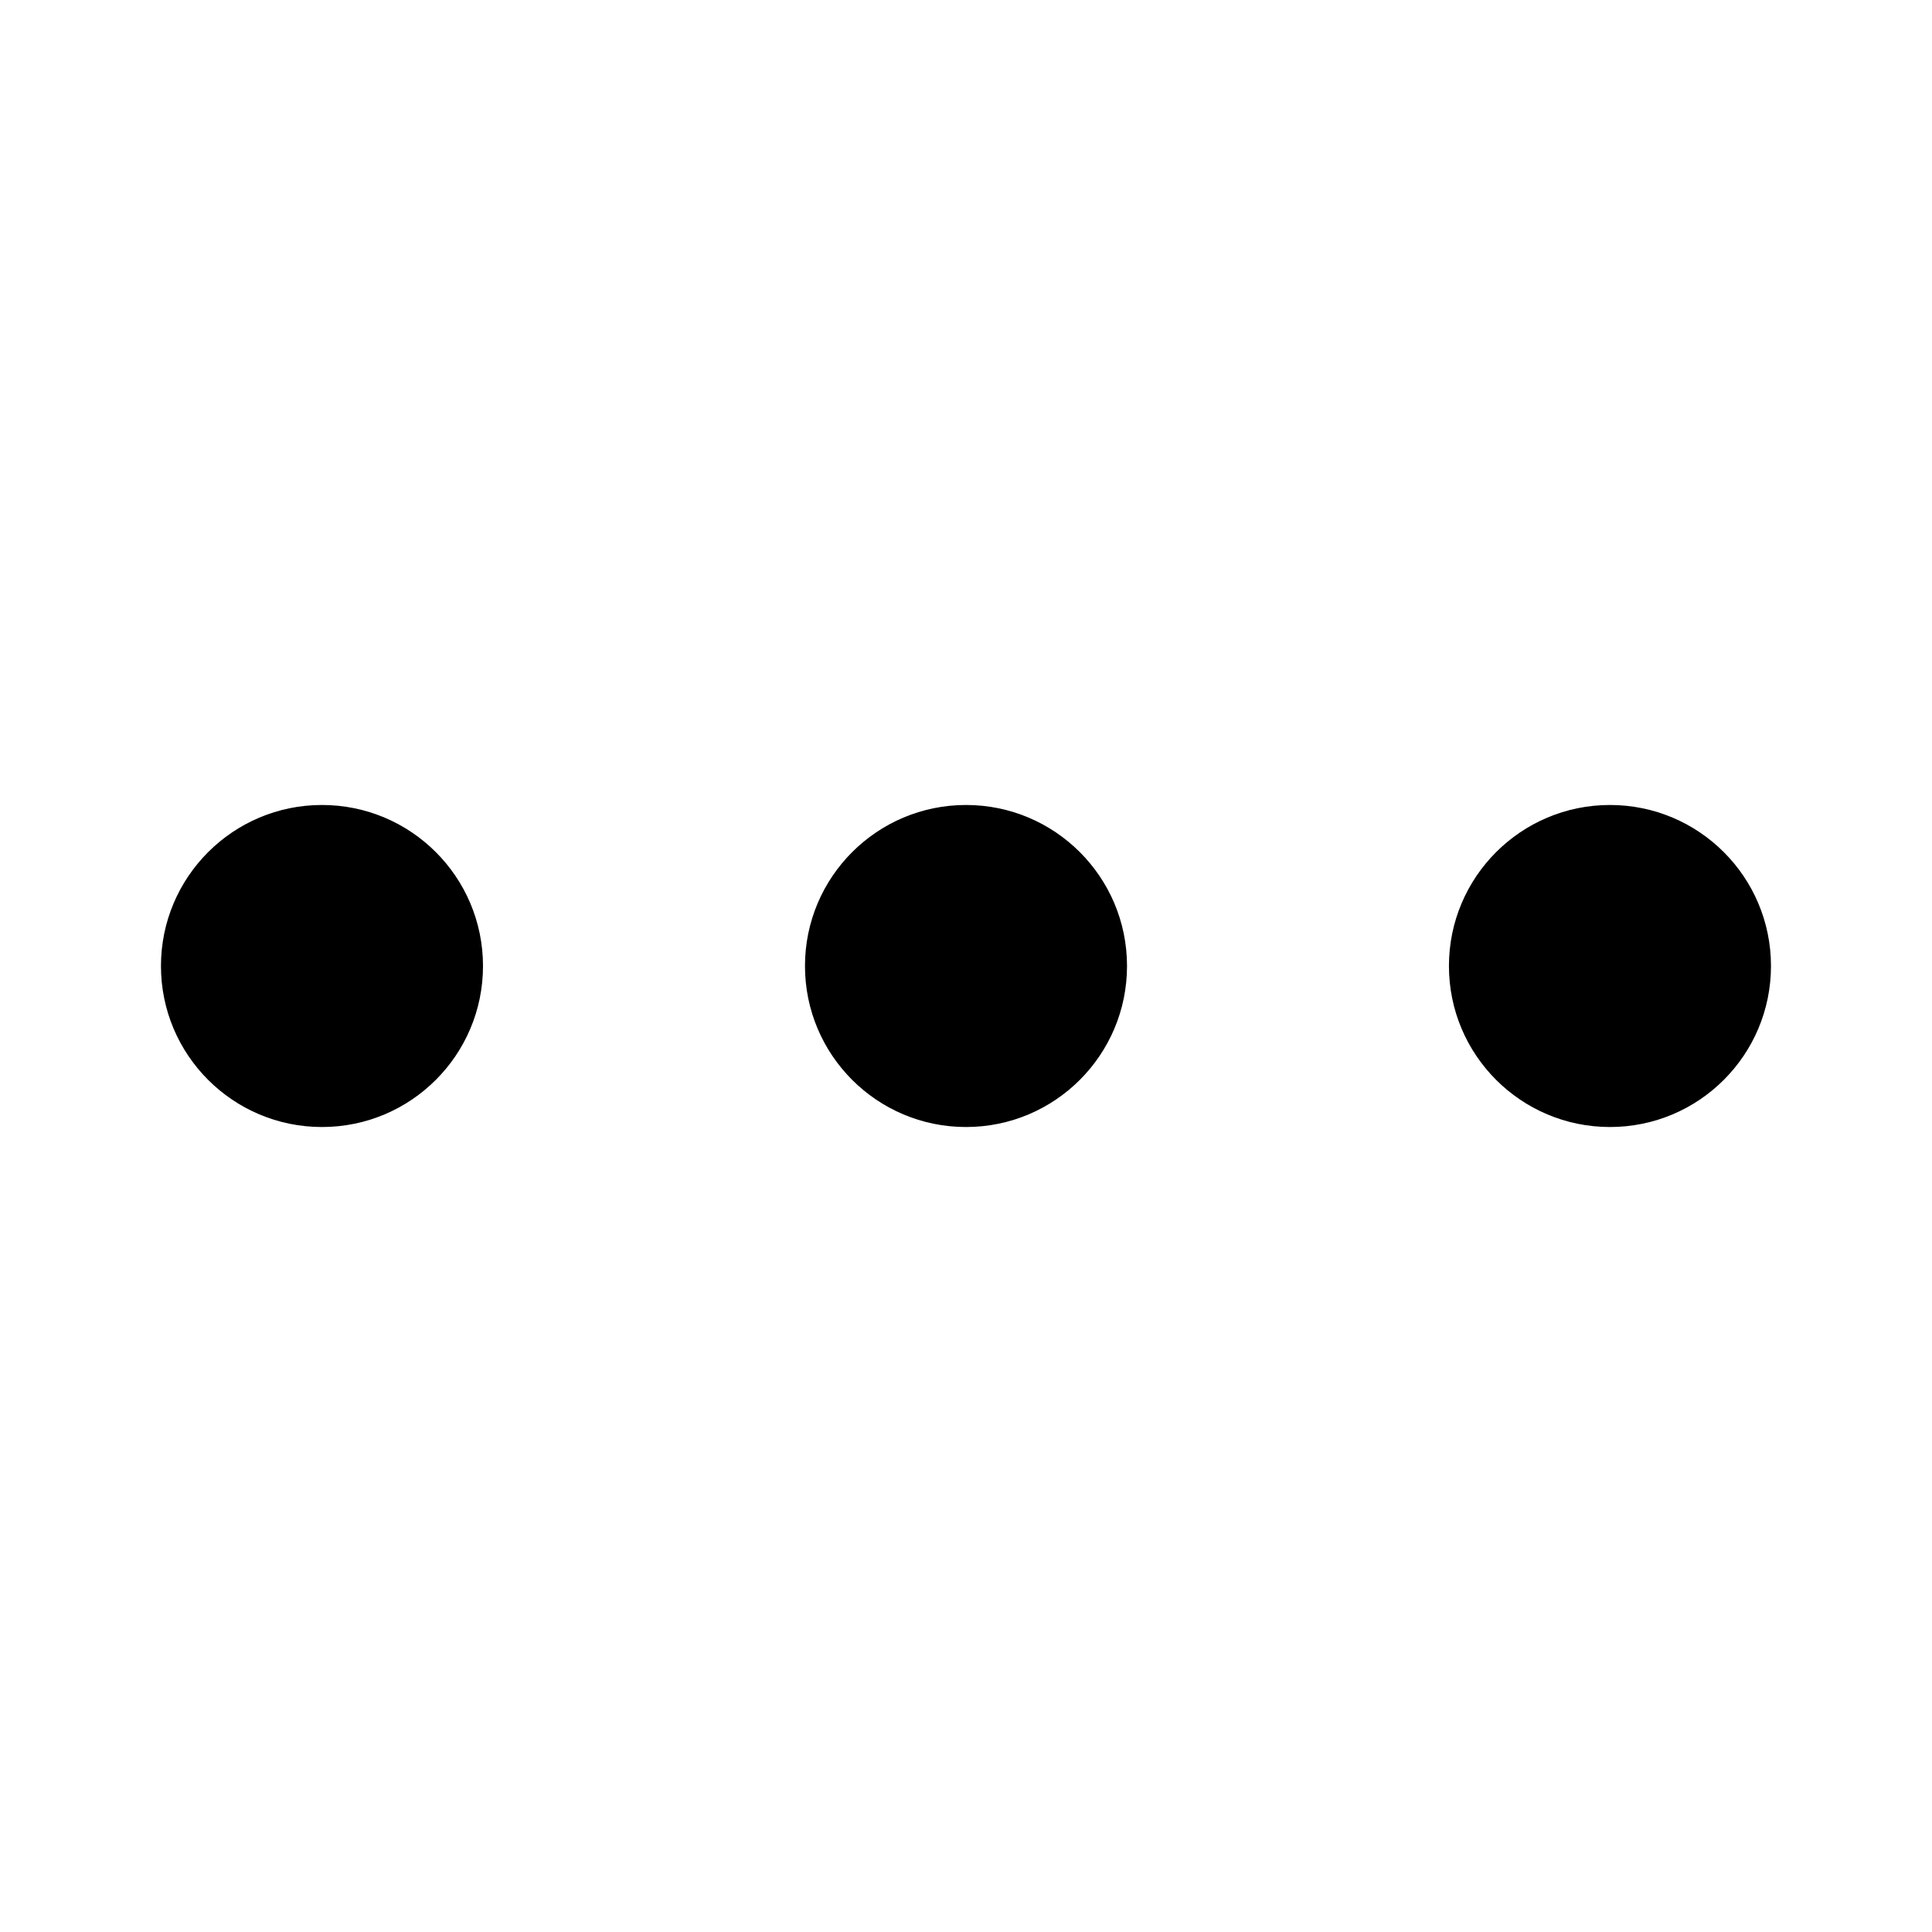
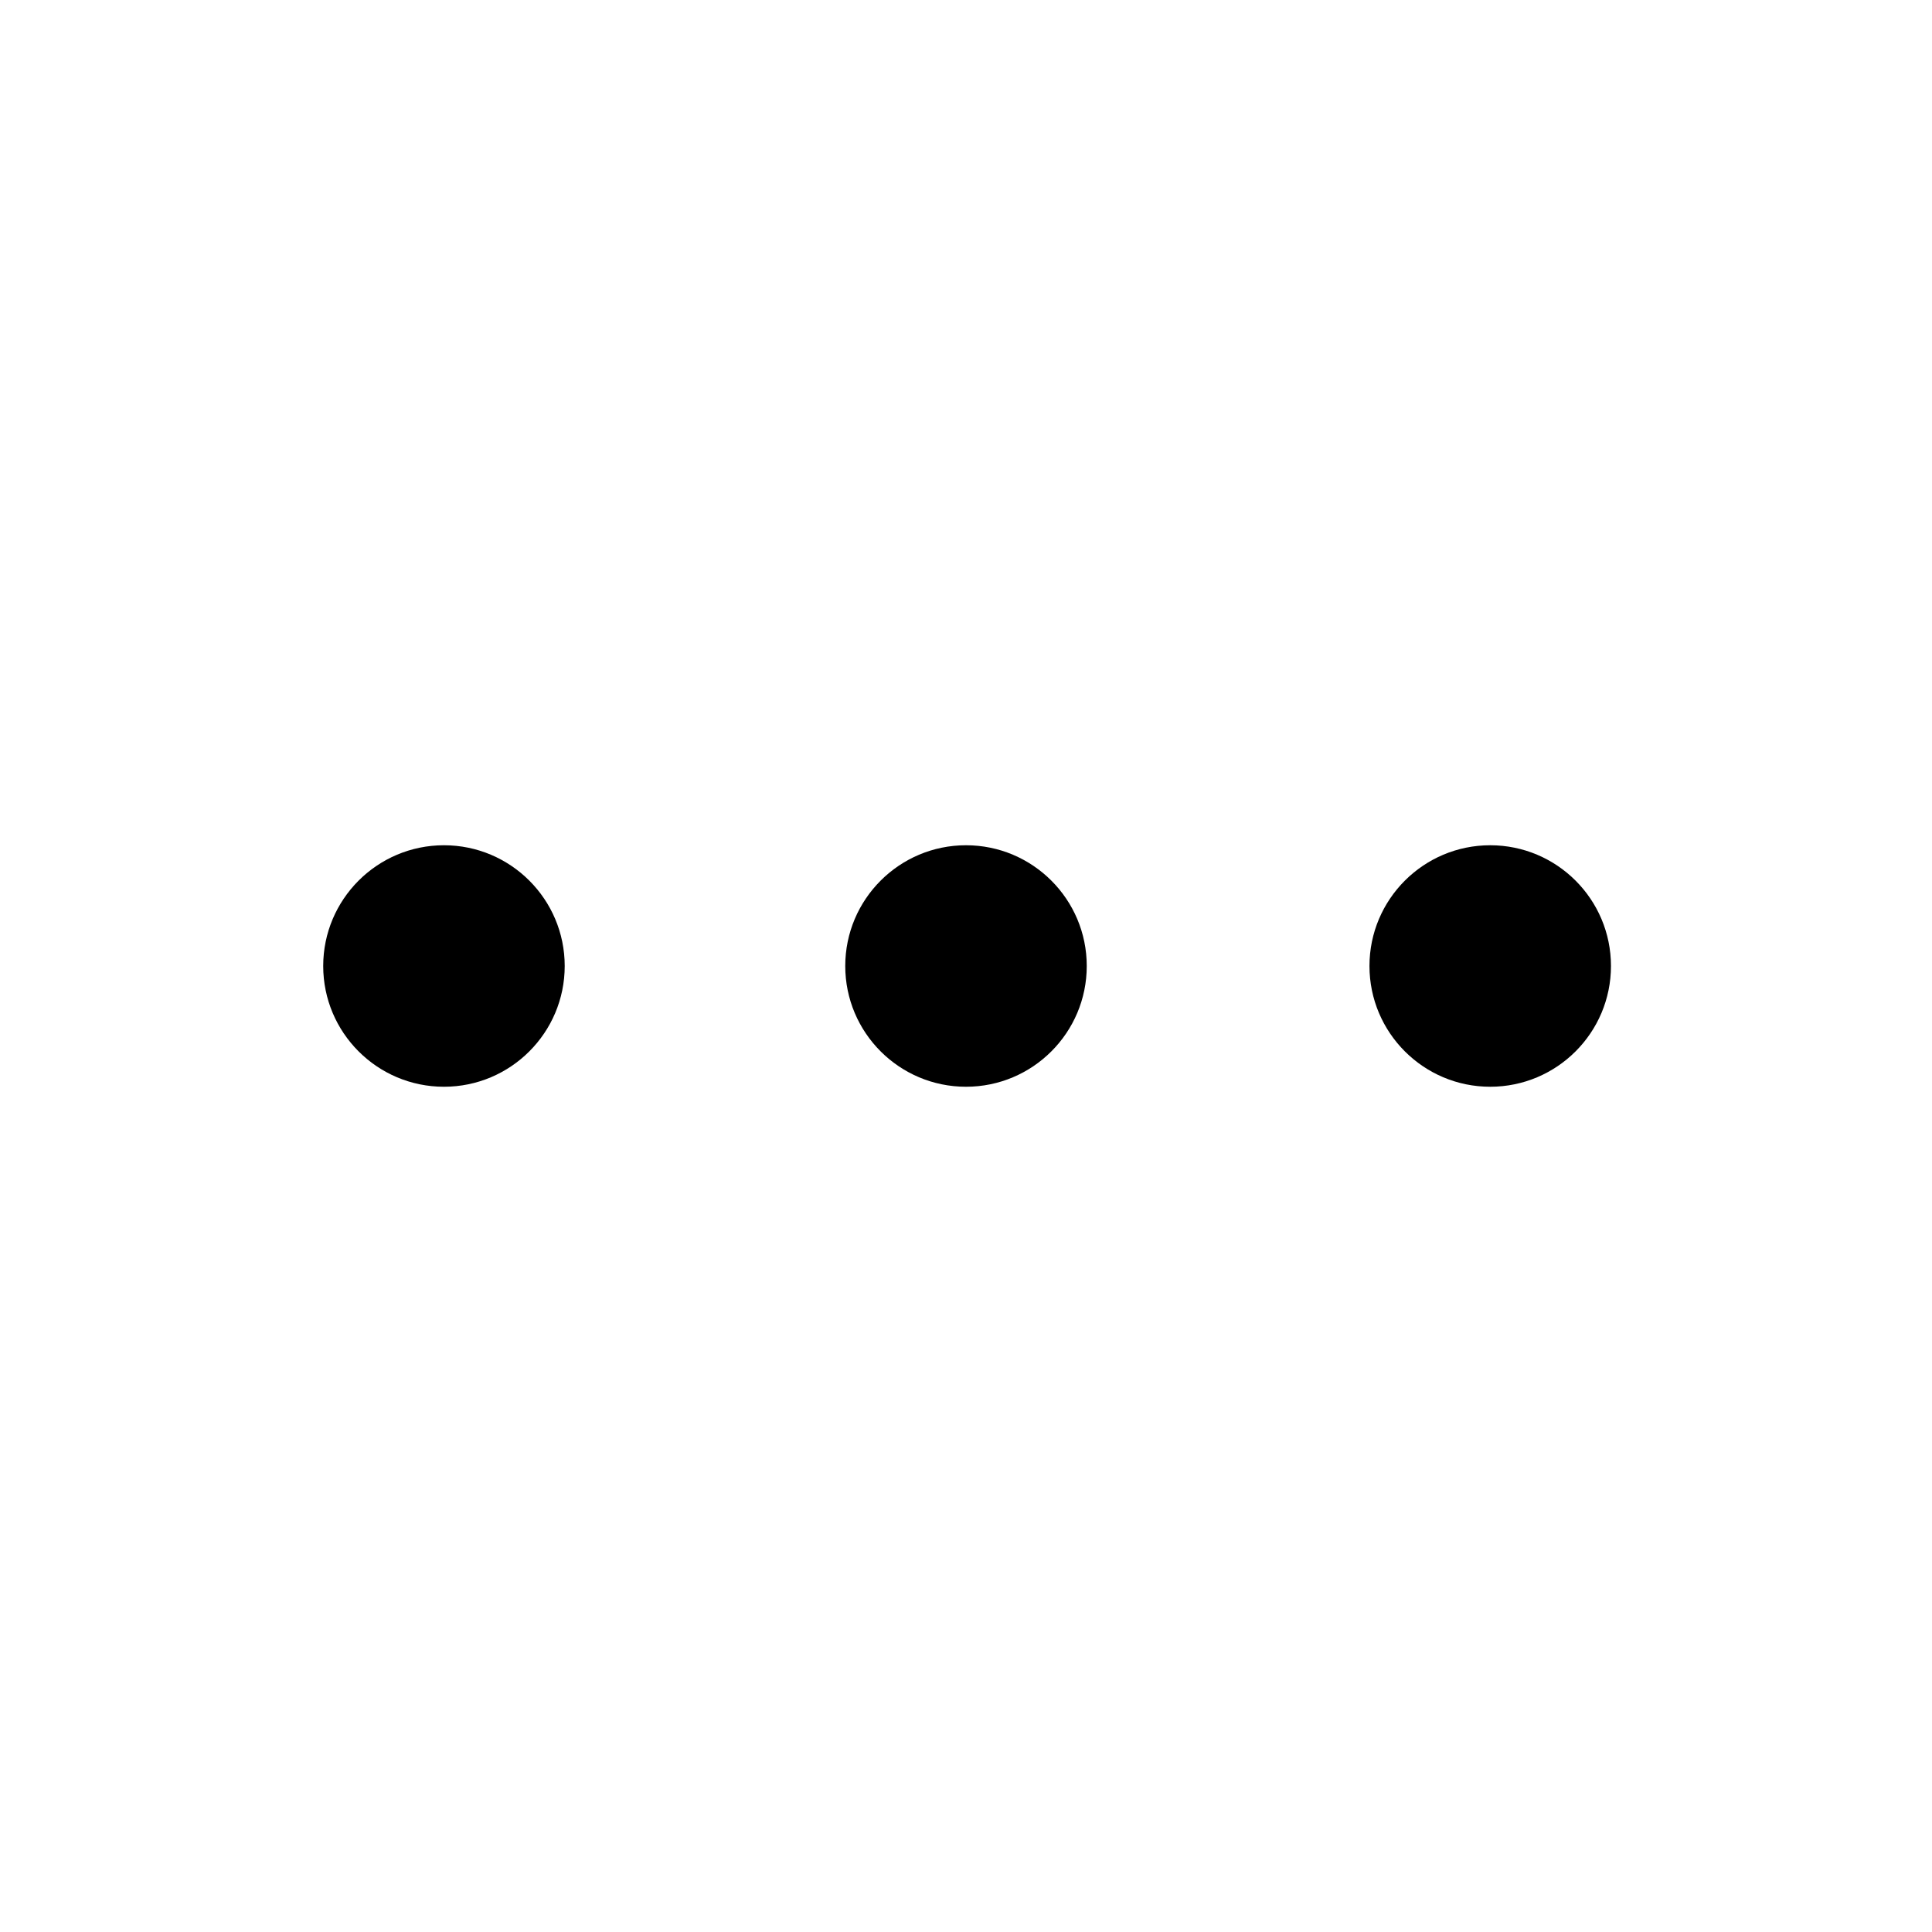
- <svg xmlns="http://www.w3.org/2000/svg" version="1.1" width="32" height="32" viewBox="0 0 32 32">
-   <path fill="currentColor" d="M18.667 16c0 1.473-1.194 2.667-2.667 2.667s-2.667-1.194-2.667-2.667c0-1.473 1.194-2.667 2.667-2.667s2.667 1.194 2.667 2.667z" />
-   <path fill="currentColor" d="M29.333 16c0 1.473-1.194 2.667-2.667 2.667s-2.667-1.194-2.667-2.667c0-1.473 1.194-2.667 2.667-2.667s2.667 1.194 2.667 2.667z" />
-   <path fill="currentColor" d="M8 16c0 1.473-1.194 2.667-2.667 2.667s-2.667-1.194-2.667-2.667c0-1.473 1.194-2.667 2.667-2.667s2.667 1.194 2.667 2.667z" />
+ <svg xmlns="http://www.w3.org/2000/svg" version="1.1" width="24" height="24" viewBox="0 0 24 24">
+   <path d="M12 10.5c0.828 0 1.5 0.672 1.5 1.5s-0.672 1.5-1.5 1.5c-0.828 0-1.5-0.672-1.5-1.5s0.672-1.5 1.5-1.5zM5.515 10.5c0.828 0 1.5 0.672 1.5 1.5s-0.672 1.5-1.5 1.5c-0.828 0-1.5-0.672-1.5-1.5s0.672-1.5 1.5-1.5zM18.512 10.5c0.828 0 1.5 0.672 1.5 1.5s-0.672 1.5-1.5 1.5c-0.828 0-1.5-0.672-1.5-1.5s0.672-1.5 1.5-1.5z" />
</svg>
